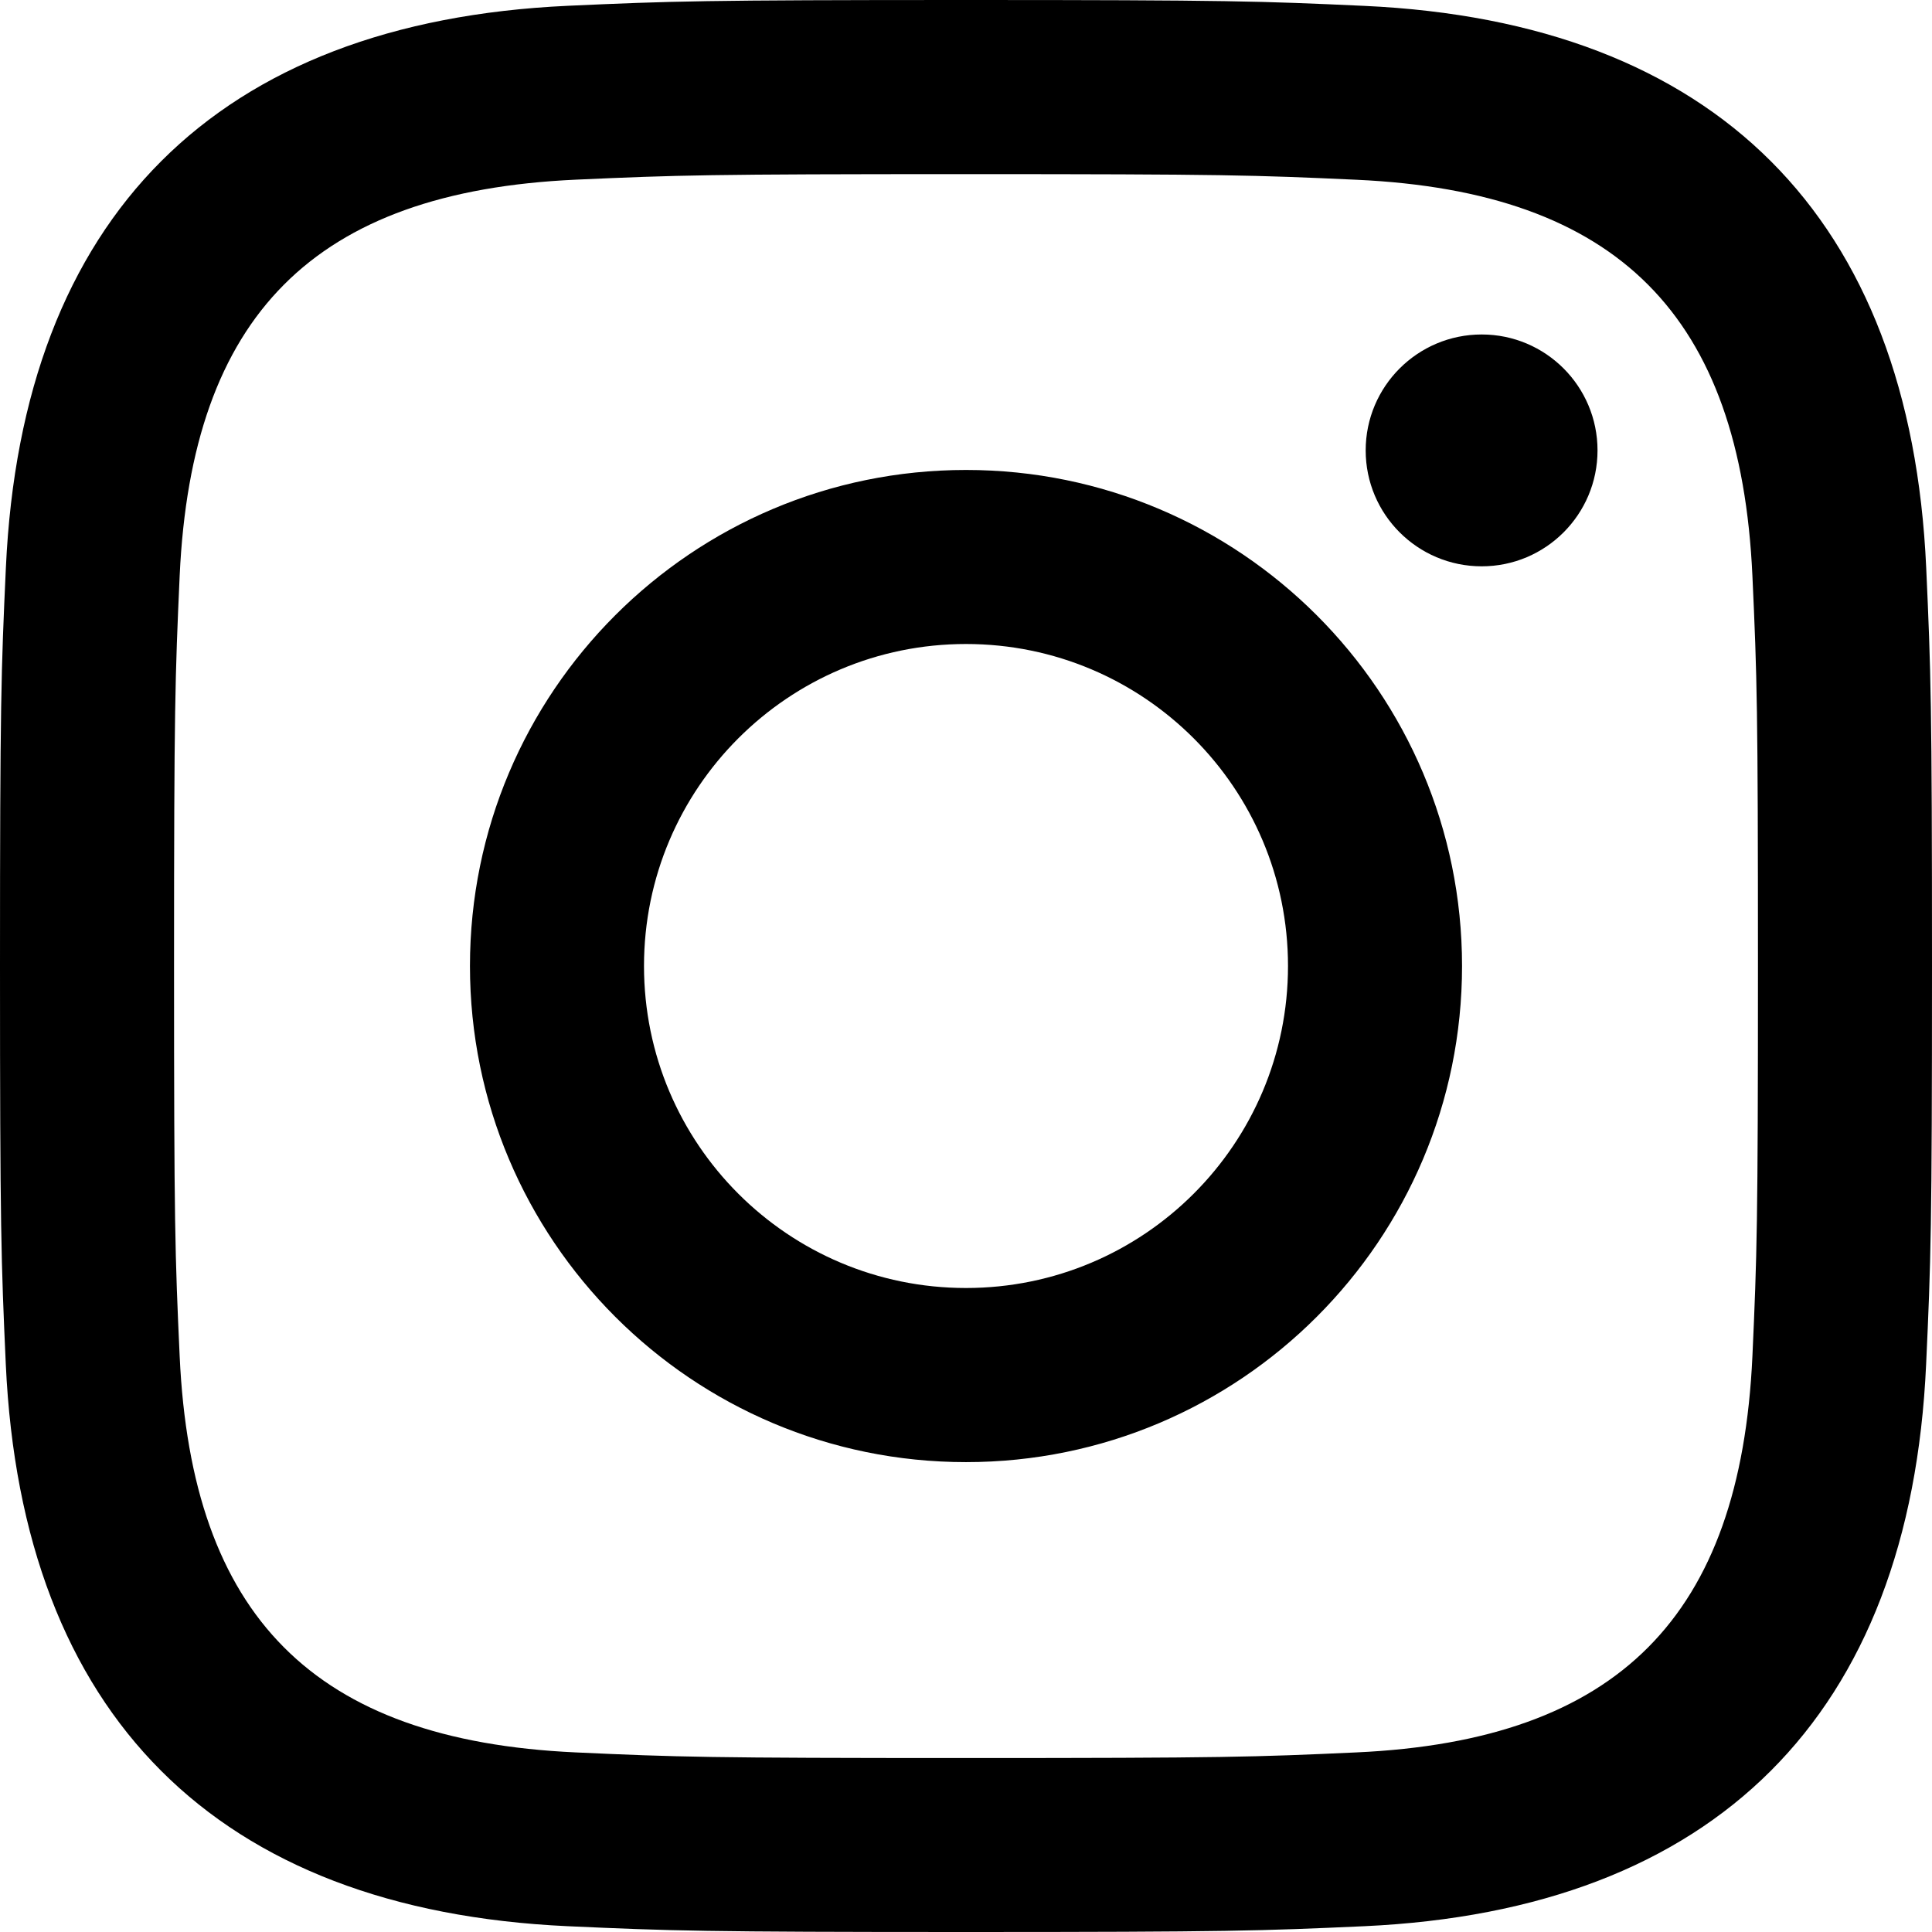
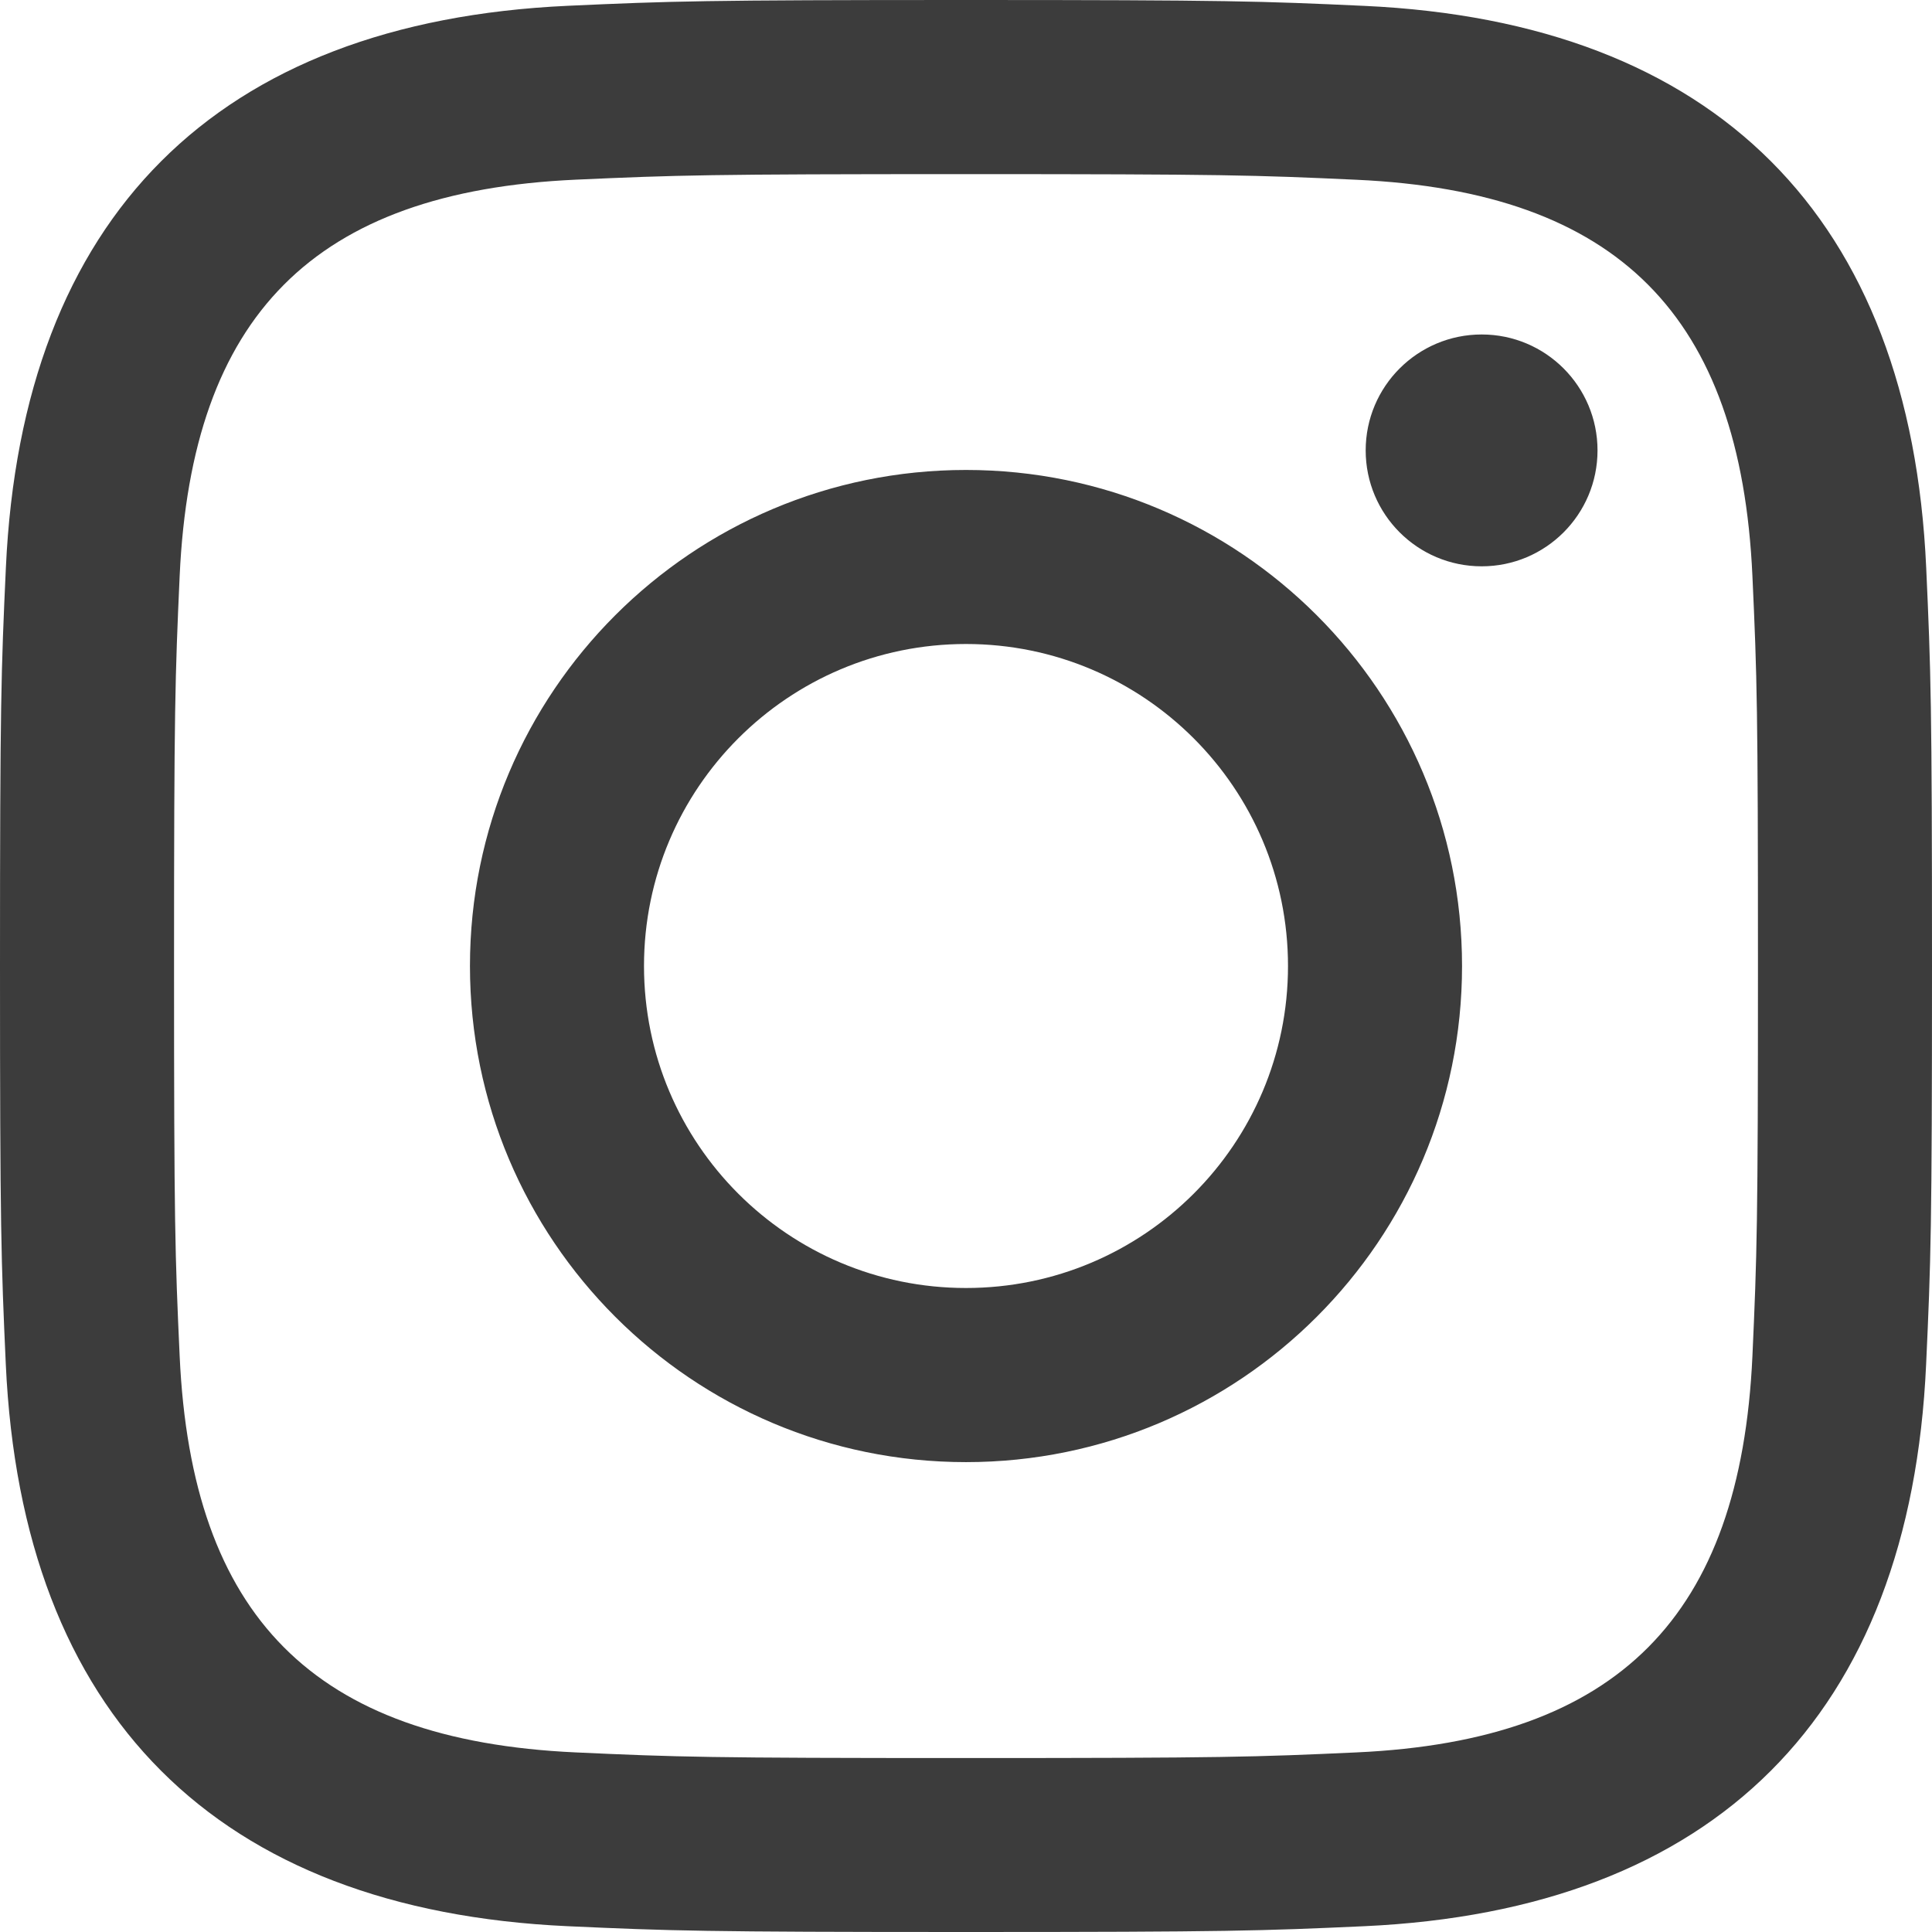
<svg xmlns="http://www.w3.org/2000/svg" width="24" height="24" viewBox="0 0 24 24">
-   <path d="M12 2.163c3.204 0 3.584.012 4.85.07 3.252.148 4.771 1.691 4.919 4.919.058 1.265.069 1.645.069 4.849 0 3.205-.012 3.584-.069 4.849-.149 3.225-1.664 4.771-4.919 4.919-1.266.058-1.644.07-4.85.07-3.204 0-3.584-.012-4.849-.07-3.26-.149-4.771-1.699-4.919-4.92-.058-1.265-.07-1.644-.07-4.849 0-3.204.013-3.583.07-4.849.149-3.227 1.664-4.771 4.919-4.919 1.266-.057 1.645-.069 4.849-.069zm0-2.163c-3.259 0-3.667.014-4.947.072-4.358.2-6.78 2.618-6.98 6.98-.059 1.281-.073 1.689-.073 4.948 0 3.259.014 3.668.072 4.948.2 4.358 2.618 6.78 6.98 6.98 1.281.058 1.689.072 4.948.072 3.259 0 3.668-.014 4.948-.072 4.354-.2 6.782-2.618 6.979-6.98.059-1.28.073-1.689.073-4.948 0-3.259-.014-3.667-.072-4.947-.196-4.354-2.617-6.78-6.979-6.98-1.281-.059-1.69-.073-4.949-.073zm0 5.838c-3.403 0-6.162 2.759-6.162 6.162s2.759 6.163 6.162 6.163 6.162-2.759 6.162-6.163c0-3.403-2.759-6.162-6.162-6.162zm0 10.162c-2.209 0-4-1.79-4-4 0-2.209 1.791-4 4-4s4 1.791 4 4c0 2.21-1.791 4-4 4zm6.406-11.845c-.796 0-1.441.645-1.441 1.44s.645 1.44 1.441 1.44c.795 0 1.439-.645 1.439-1.44s-.644-1.44-1.439-1.44z" />
+   <path d="M12 2.163c3.204 0 3.584.012 4.85.07 3.252.148 4.771 1.691 4.919 4.919.058 1.265.069 1.645.069 4.849 0 3.205-.012 3.584-.069 4.849-.149 3.225-1.664 4.771-4.919 4.919-1.266.058-1.644.07-4.85.07-3.204 0-3.584-.012-4.849-.07-3.26-.149-4.771-1.699-4.919-4.92-.058-1.265-.07-1.644-.07-4.849 0-3.204.013-3.583.07-4.849.149-3.227 1.664-4.771 4.919-4.919 1.266-.057 1.645-.069 4.849-.069zm0-2.163c-3.259 0-3.667.014-4.947.072-4.358.2-6.78 2.618-6.98 6.98-.059 1.281-.073 1.689-.073 4.948 0 3.259.014 3.668.072 4.948.2 4.358 2.618 6.78 6.98 6.98 1.281.058 1.689.072 4.948.072 3.259 0 3.668-.014 4.948-.072 4.354-.2 6.782-2.618 6.979-6.98.059-1.28.073-1.689.073-4.948 0-3.259-.014-3.667-.072-4.947-.196-4.354-2.617-6.78-6.979-6.98-1.281-.059-1.69-.073-4.949-.073zm0 5.838c-3.403 0-6.162 2.759-6.162 6.162s2.759 6.163 6.162 6.163 6.162-2.759 6.162-6.163c0-3.403-2.759-6.162-6.162-6.162zm0 10.162c-2.209 0-4-1.79-4-4 0-2.209 1.791-4 4-4s4 1.791 4 4c0 2.21-1.791 4-4 4zm6.406-11.845c-.796 0-1.441.645-1.441 1.44s.645 1.44 1.441 1.44c.795 0 1.439-.645 1.439-1.44s-.644-1.44-1.439-1.44z" fill="#3c3c3c" />
</svg>
